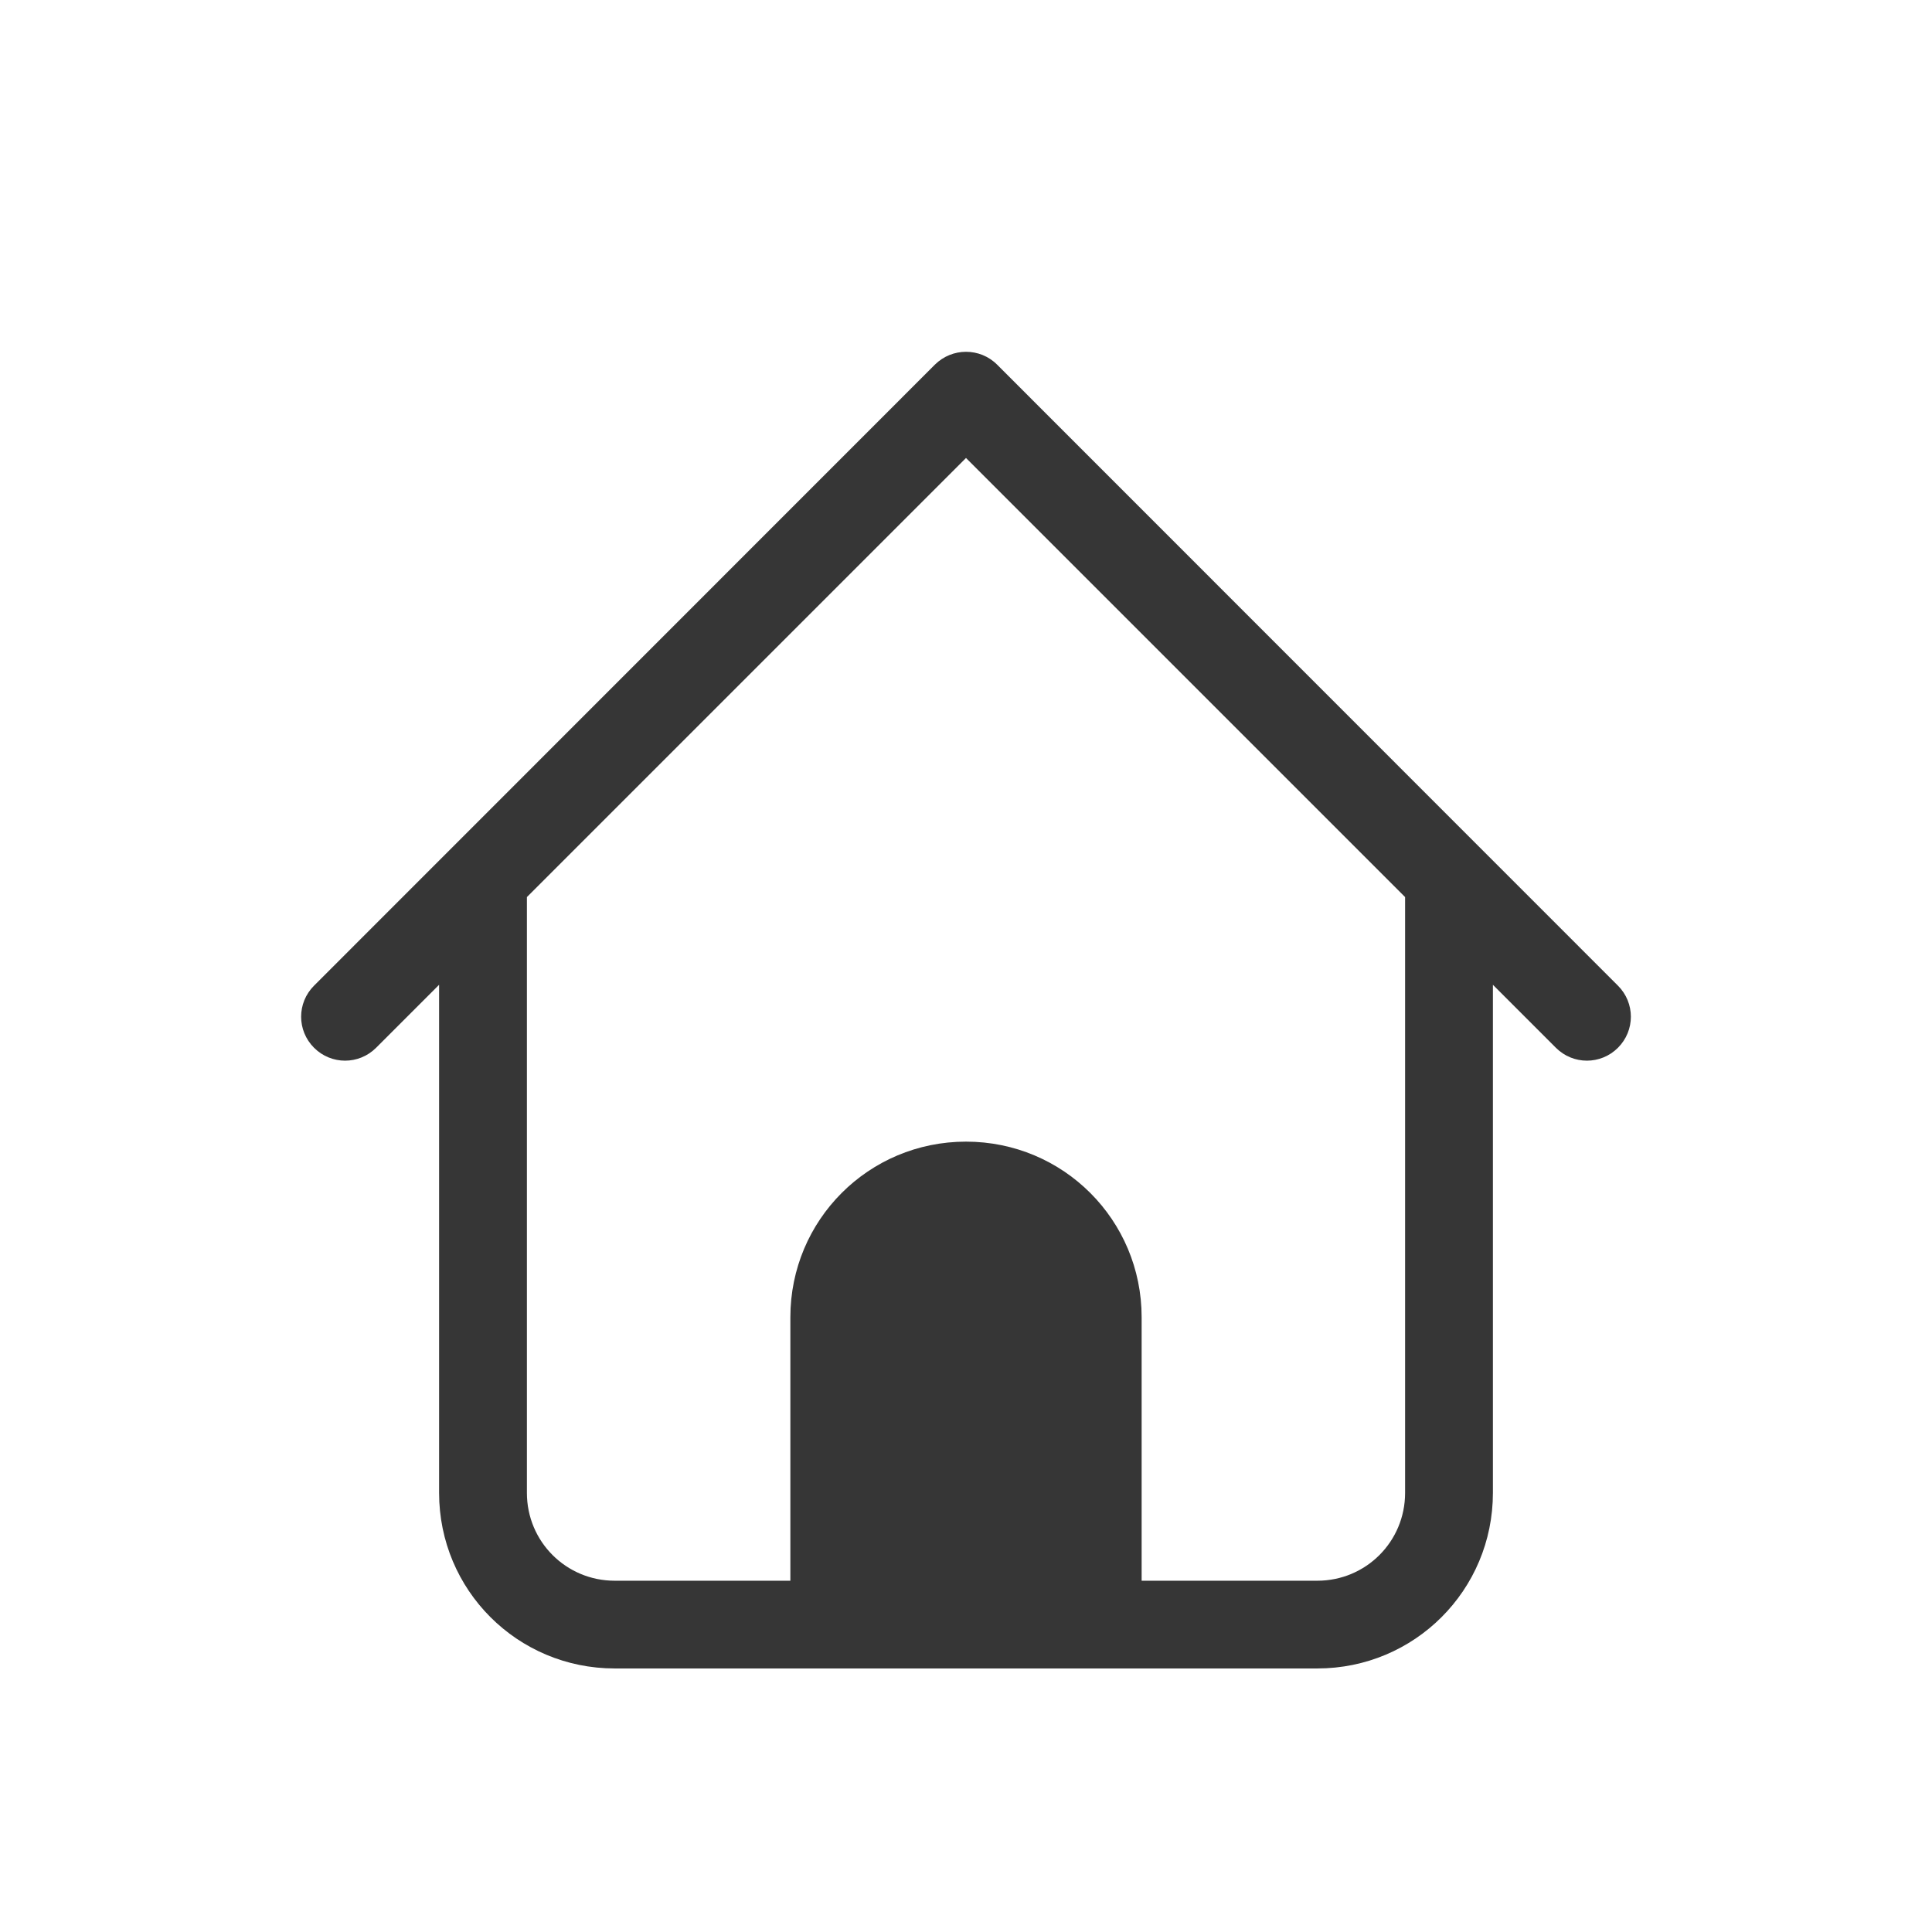
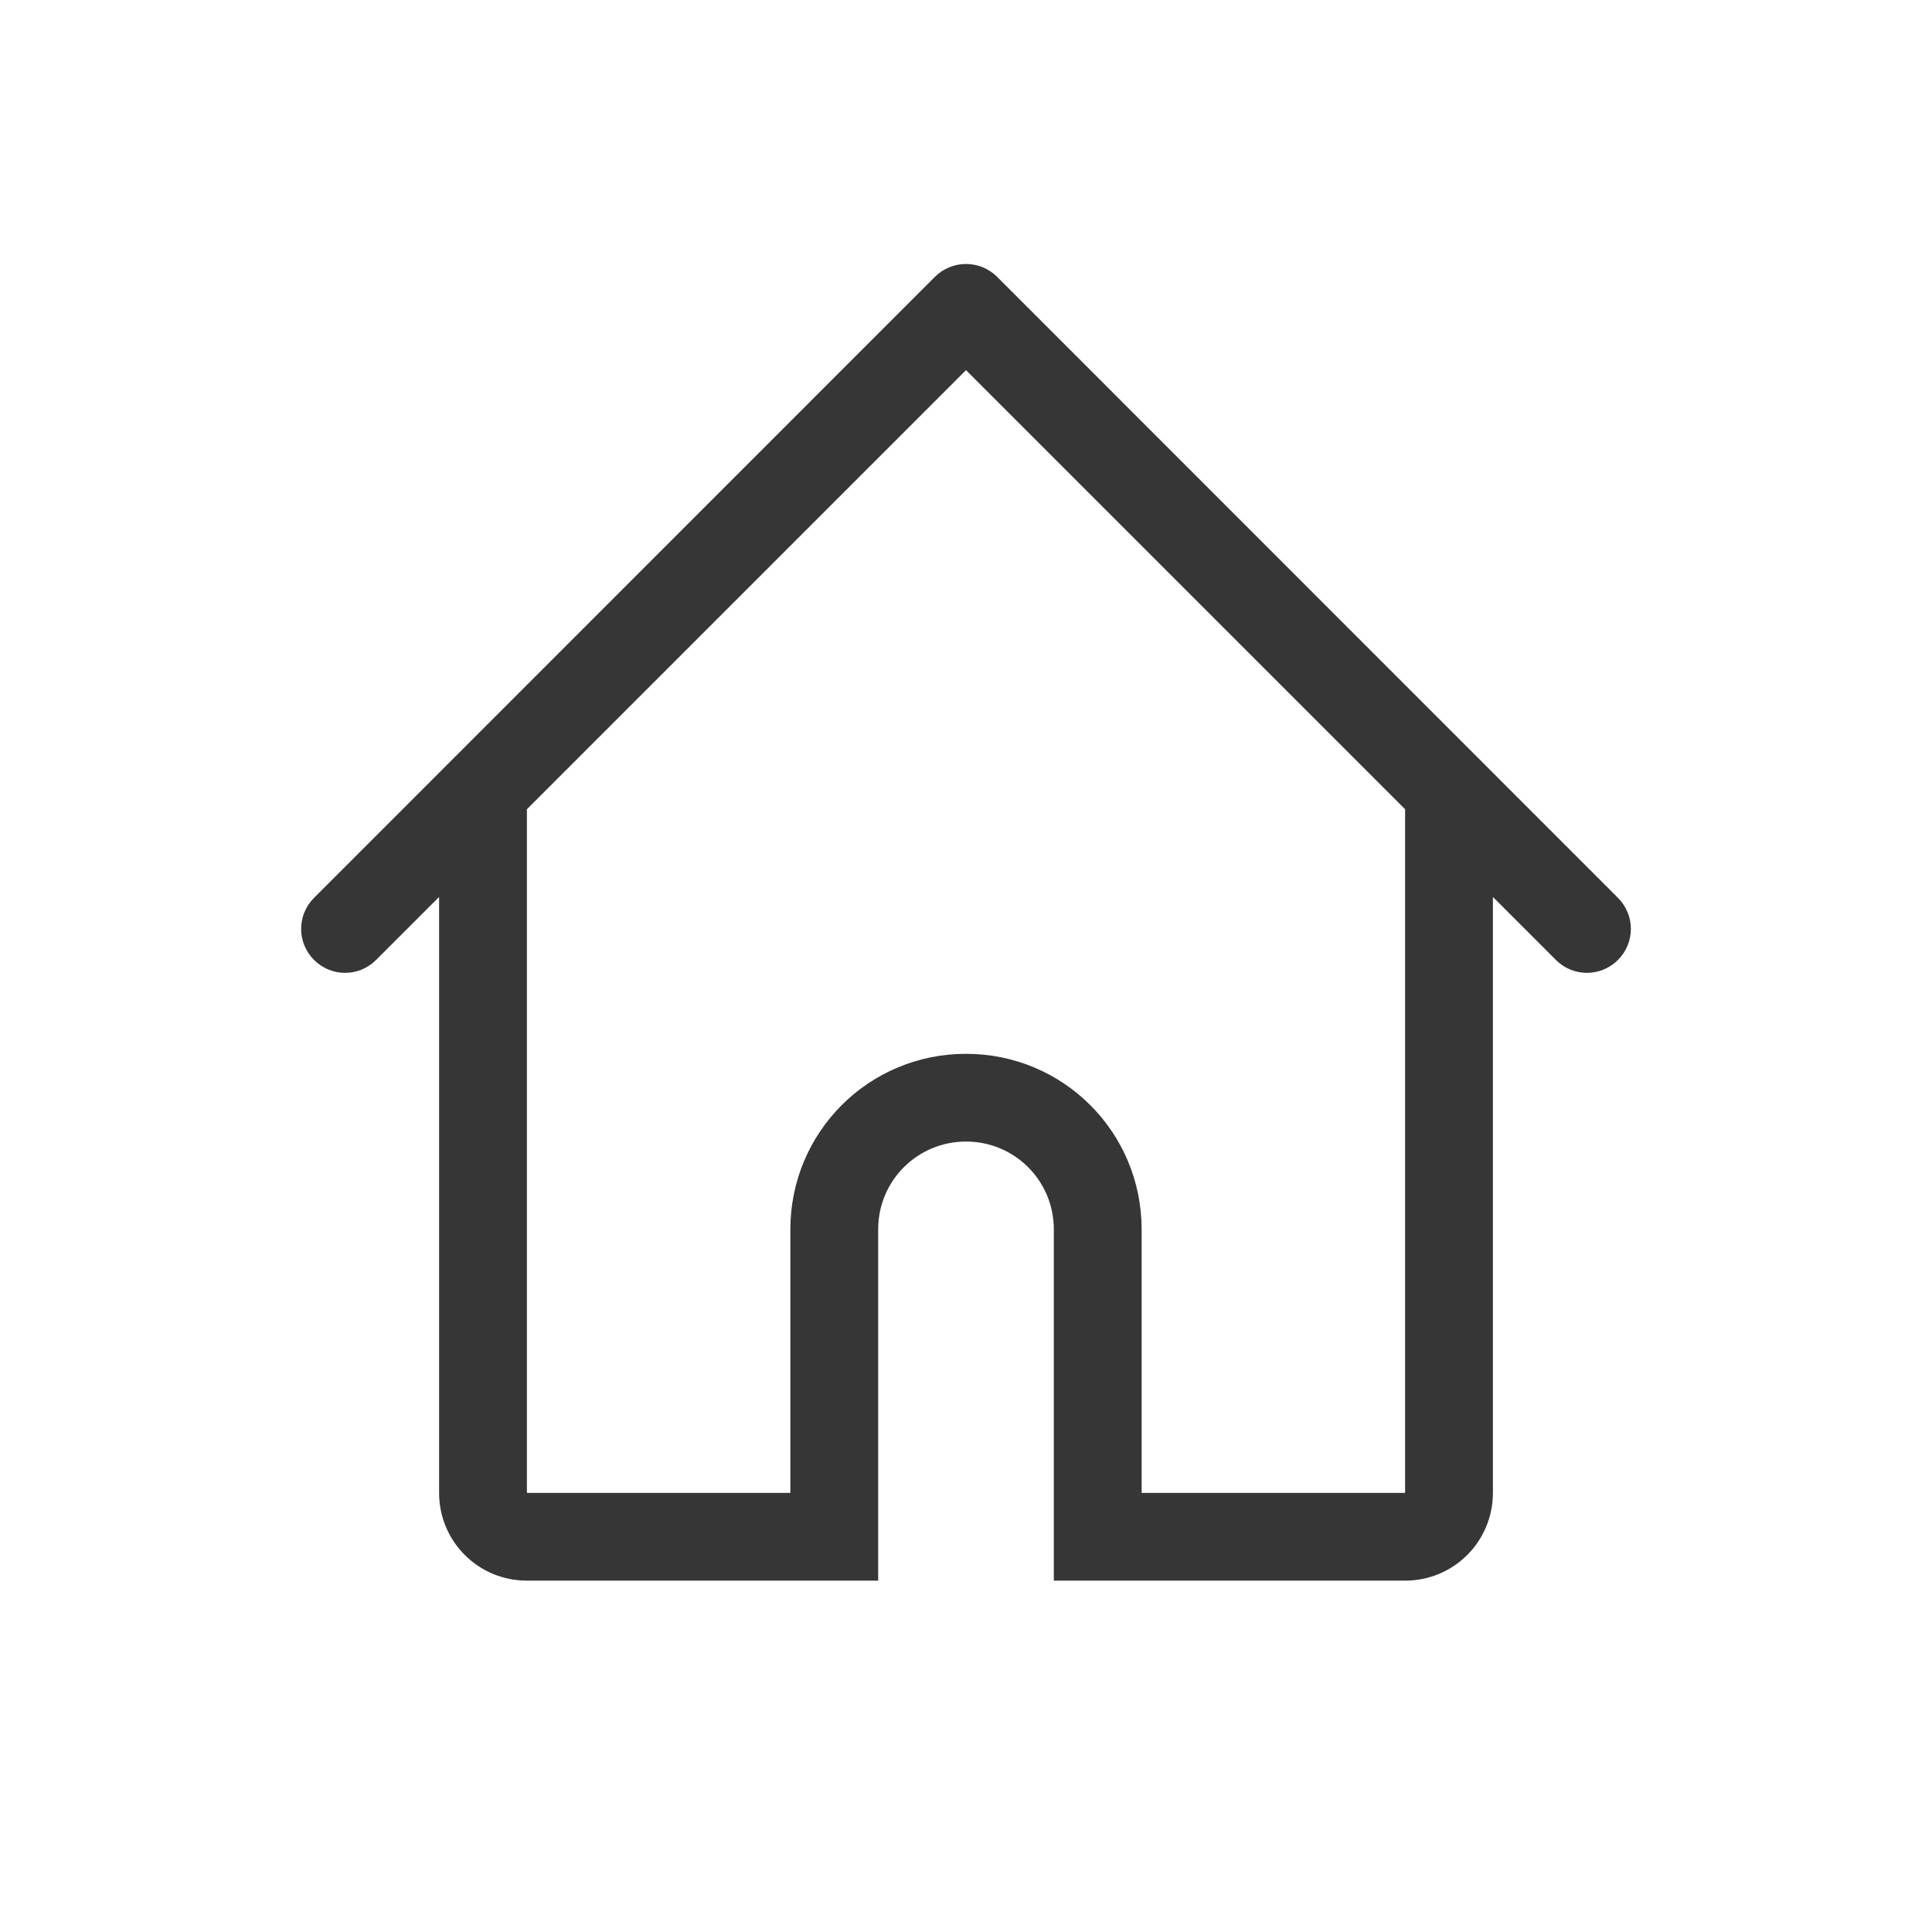
<svg xmlns="http://www.w3.org/2000/svg" width="22" height="22" version="1.1">
  <defs>
    <style id="current-color-scheme" type="text/css">.ColorScheme-Text { color:#363636; }</style>
  </defs>
-   <path class="ColorScheme-Text" d="m11 4.006c-0.128 0-0.256 0.049-0.354 0.146l-7.07 7.072c-0.196 0.196-0.196 0.511 0 0.707s0.511 0.196 0.707 0l0.717-0.717v5.785c0 1.108 0.892 2 2 2h8c1.108 0 2-0.892 2-2v-5.785l0.717 0.717c0.196 0.196 0.511 0.196 0.707 0s0.196-0.511 0-0.707l-7.07-7.072c-0.098-0.098-0.226-0.146-0.354-0.146zm0 1.209 5 5v6.785c0 0.554-0.446 1-1 1h-2v-3c0-1.108-0.892-2-2-2s-2 0.892-2 2v3h-2c-0.554 0-1-0.446-1-1v-6.785z" fill="currentColor" />
+   <path class="ColorScheme-Text" d="m11 3.006c-0.128 0-0.256 0.049-0.354 0.146l-7.07 7.072c-0.196 0.196-0.196 0.511 0 0.707s0.511 0.196 0.707 0l0.717-0.717v6.785c0 0.554 0.446 1 1 1h4v-4c0-0.554 0.446-1 1-1s1 0.446 1 1v4h4c0.554 0 1-0.446 1-1v-6.785l0.717 0.717c0.196 0.196 0.511 0.196 0.707 0s0.196-0.511 0-0.707l-7.07-7.072c-0.098-0.098-0.226-0.146-0.354-0.146zm0 1.209 5 5v7.785h-3v-3c0-1.108-0.892-2-2-2s-2 0.892-2 2v3h-3v-7.785z" fill="currentColor" />
</svg>
